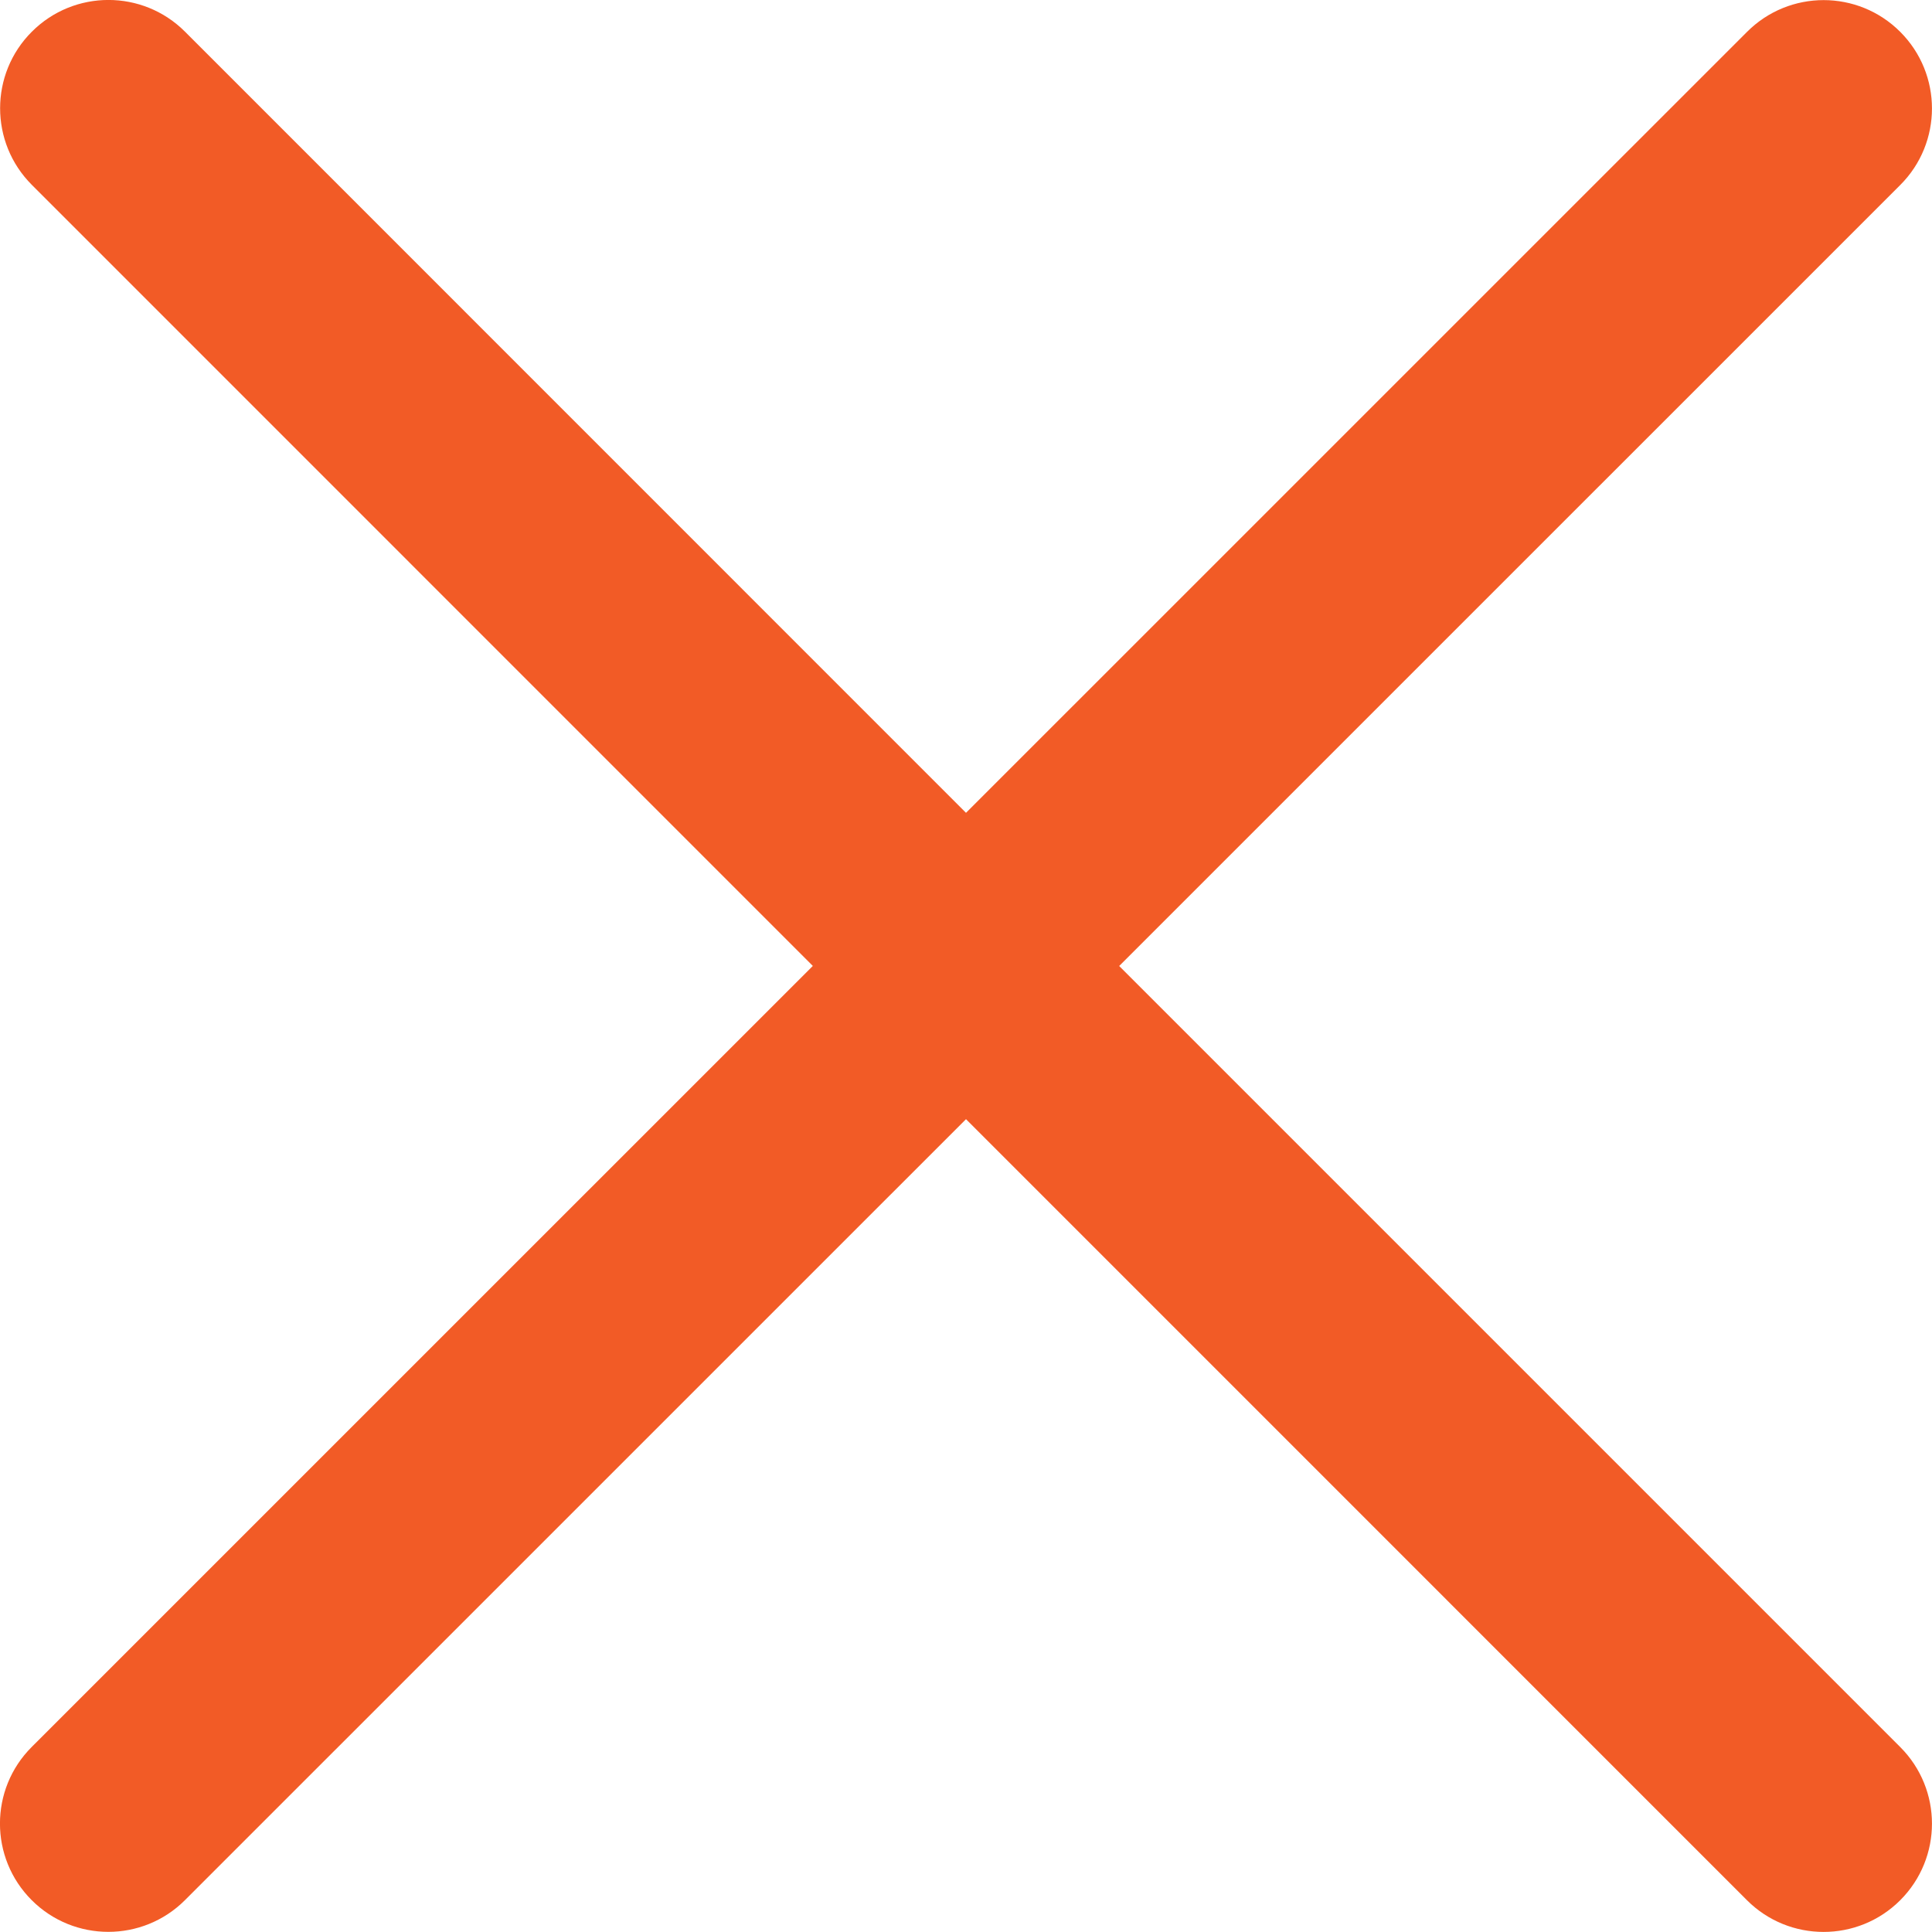
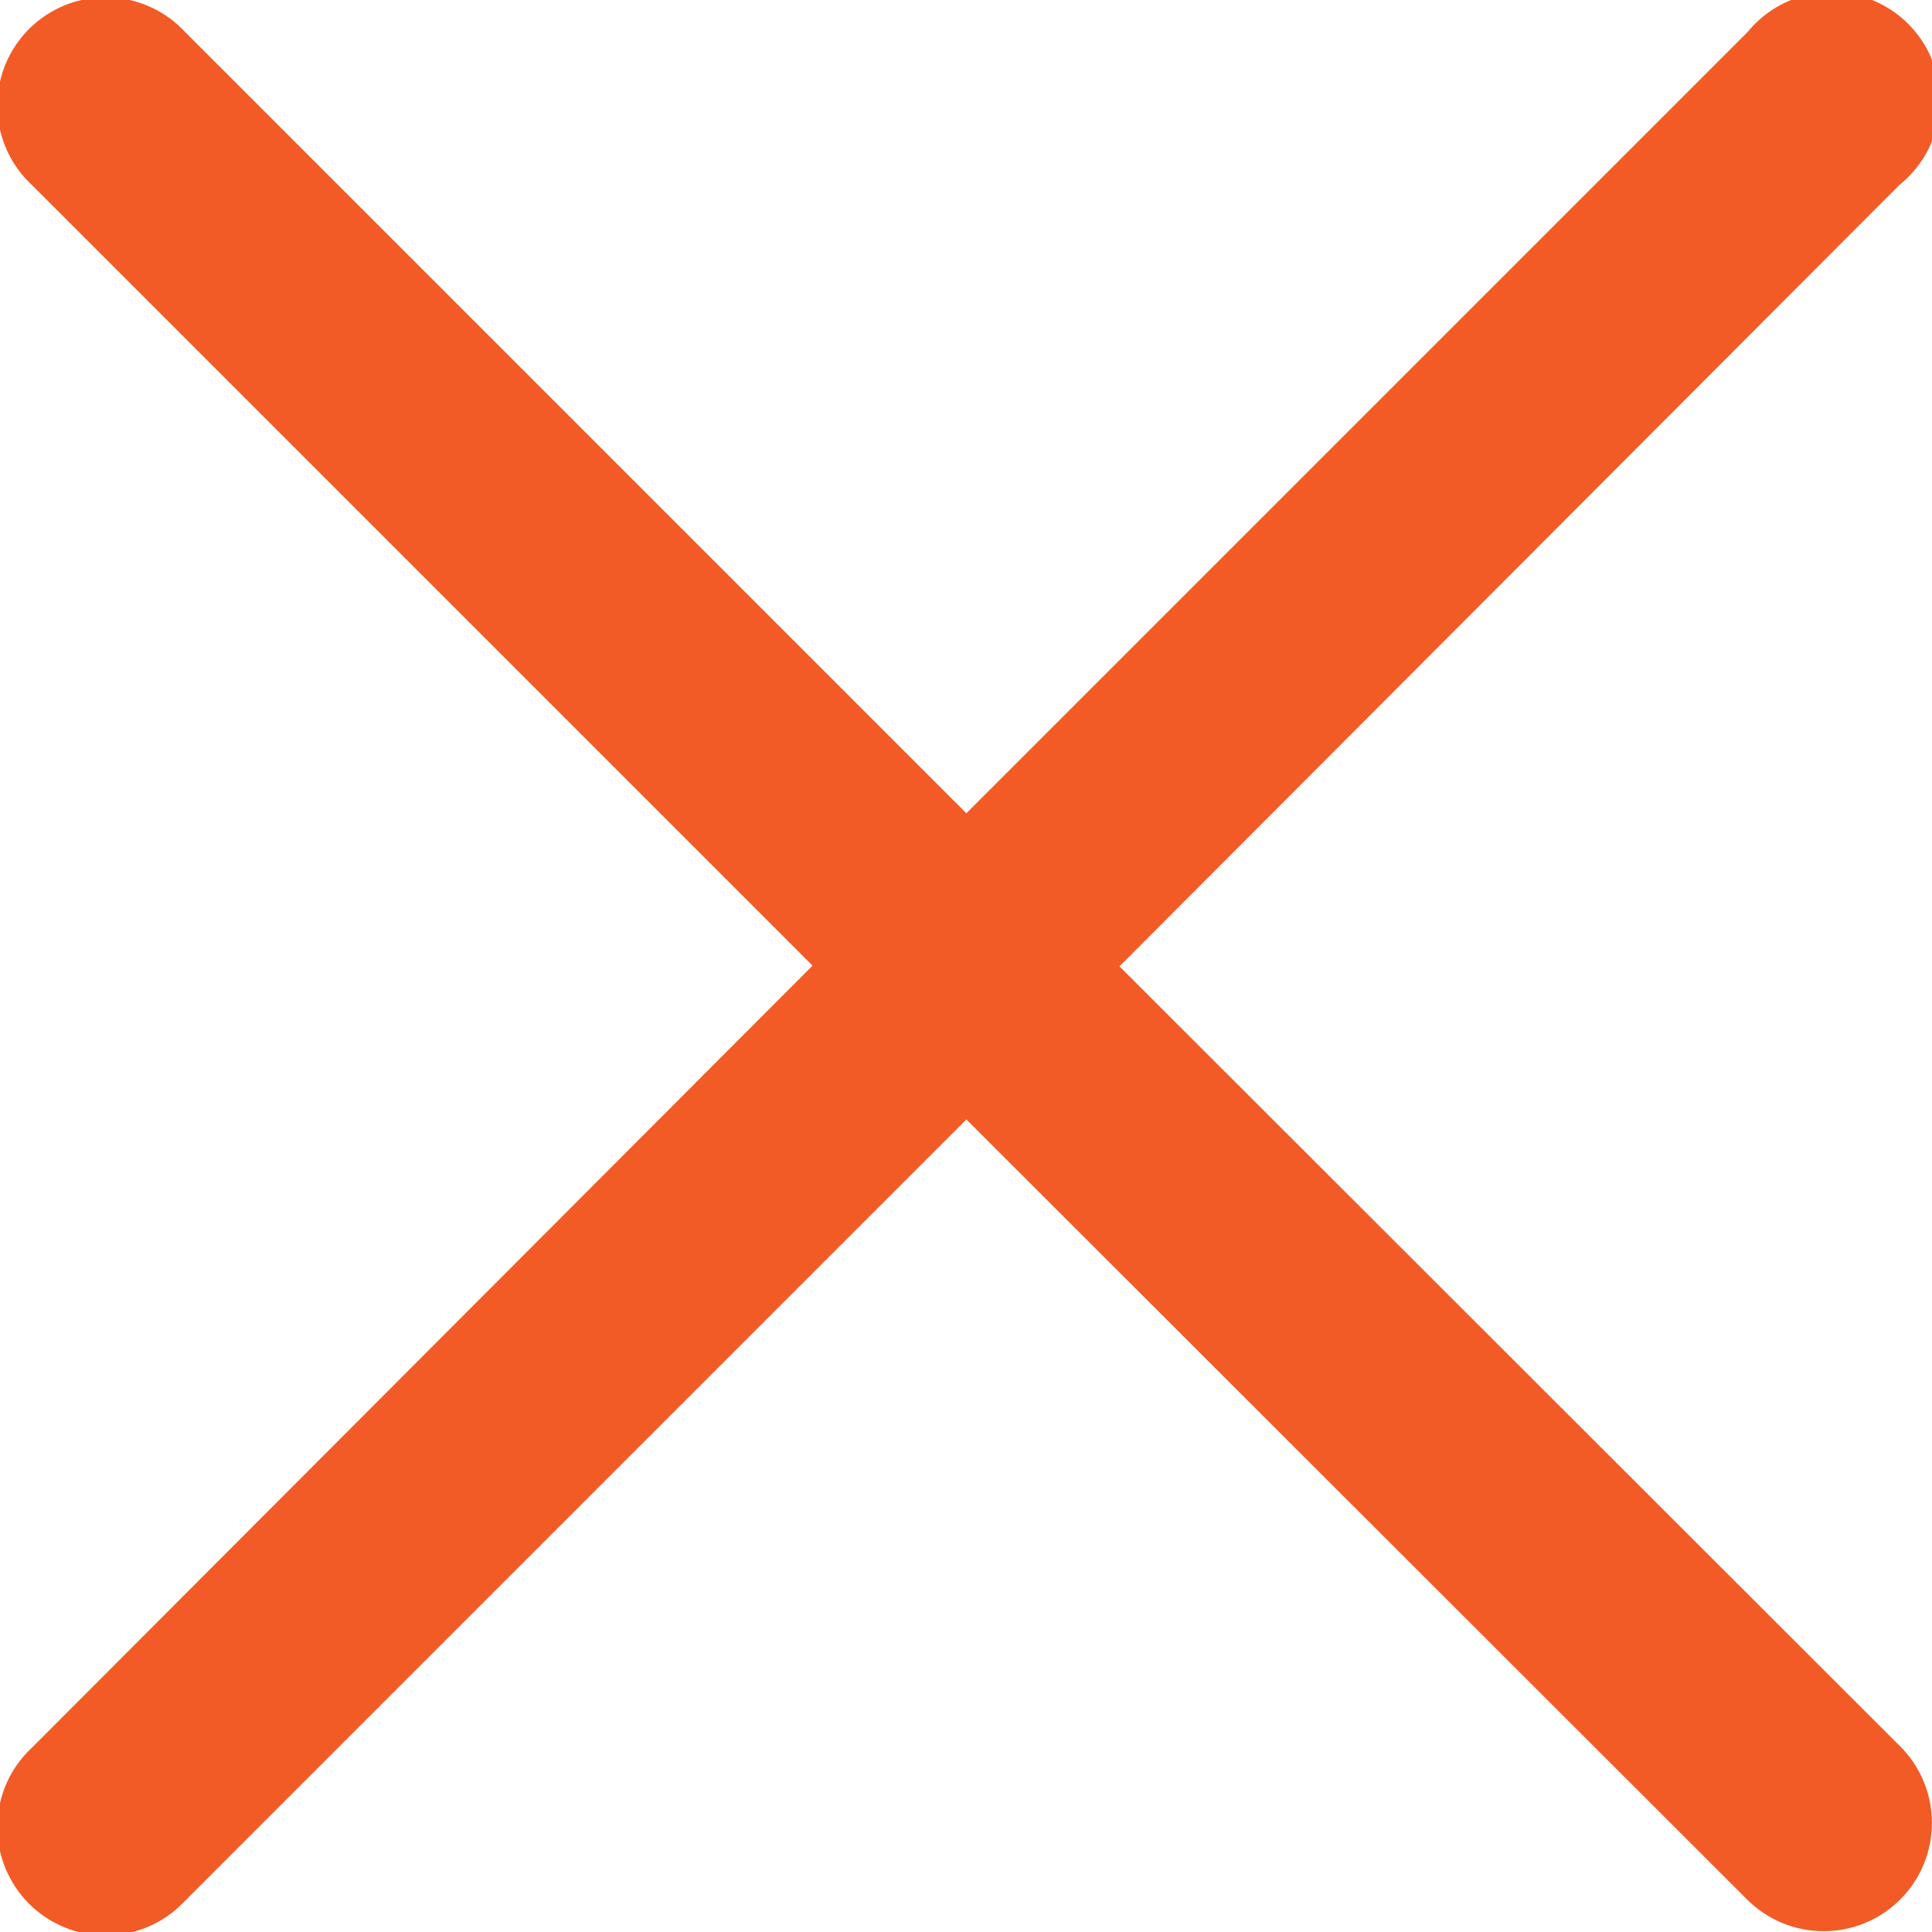
- <svg xmlns="http://www.w3.org/2000/svg" version="1.0" id="Layer_1" x="0px" y="0px" width="26.752px" height="26.752px" fill="#f25b26" viewBox="0 0 26.752 26.752" enable-background="new 0 0 26.752 26.752" xml:space="preserve">
-   <path d="M15.497,13.376L26.312,2.562c0.586-0.585,0.586-1.535,0-2.121s-1.535-0.586-2.121,0L13.376,11.255L2.562,0.439 c-0.586-0.586-1.535-0.586-2.121,0c-0.586,0.585-0.586,1.535,0,2.121l10.814,10.815L0.439,24.19c-0.586,0.586-0.586,1.535,0,2.121 c0.293,0.293,0.677,0.439,1.061,0.439s0.768-0.146,1.061-0.439l10.815-10.814L24.19,26.312c0.293,0.293,0.677,0.439,1.061,0.439 s0.768-0.146,1.061-0.439c0.586-0.586,0.586-1.535,0-2.121L15.497,13.376z" />
+ <svg xmlns="http://www.w3.org/2000/svg" version="1" width="26.75" height="26.75" fill="#f25b26">
+   <path d="M15.5 13.38L26.3 2.56A1.5 1.5 0 1 0 24.2.44L13.38 11.26 2.56.44A1.5 1.5 0 1 0 .44 2.56l10.81 10.81L.44 24.2a1.5 1.5 0 1 0 2.12 2.12L13.38 15.5 24.19 26.3a1.5 1.5 0 0 0 2.12 0 1.5 1.5 0 0 0 0-2.12L15.5 13.38z" />
</svg>
